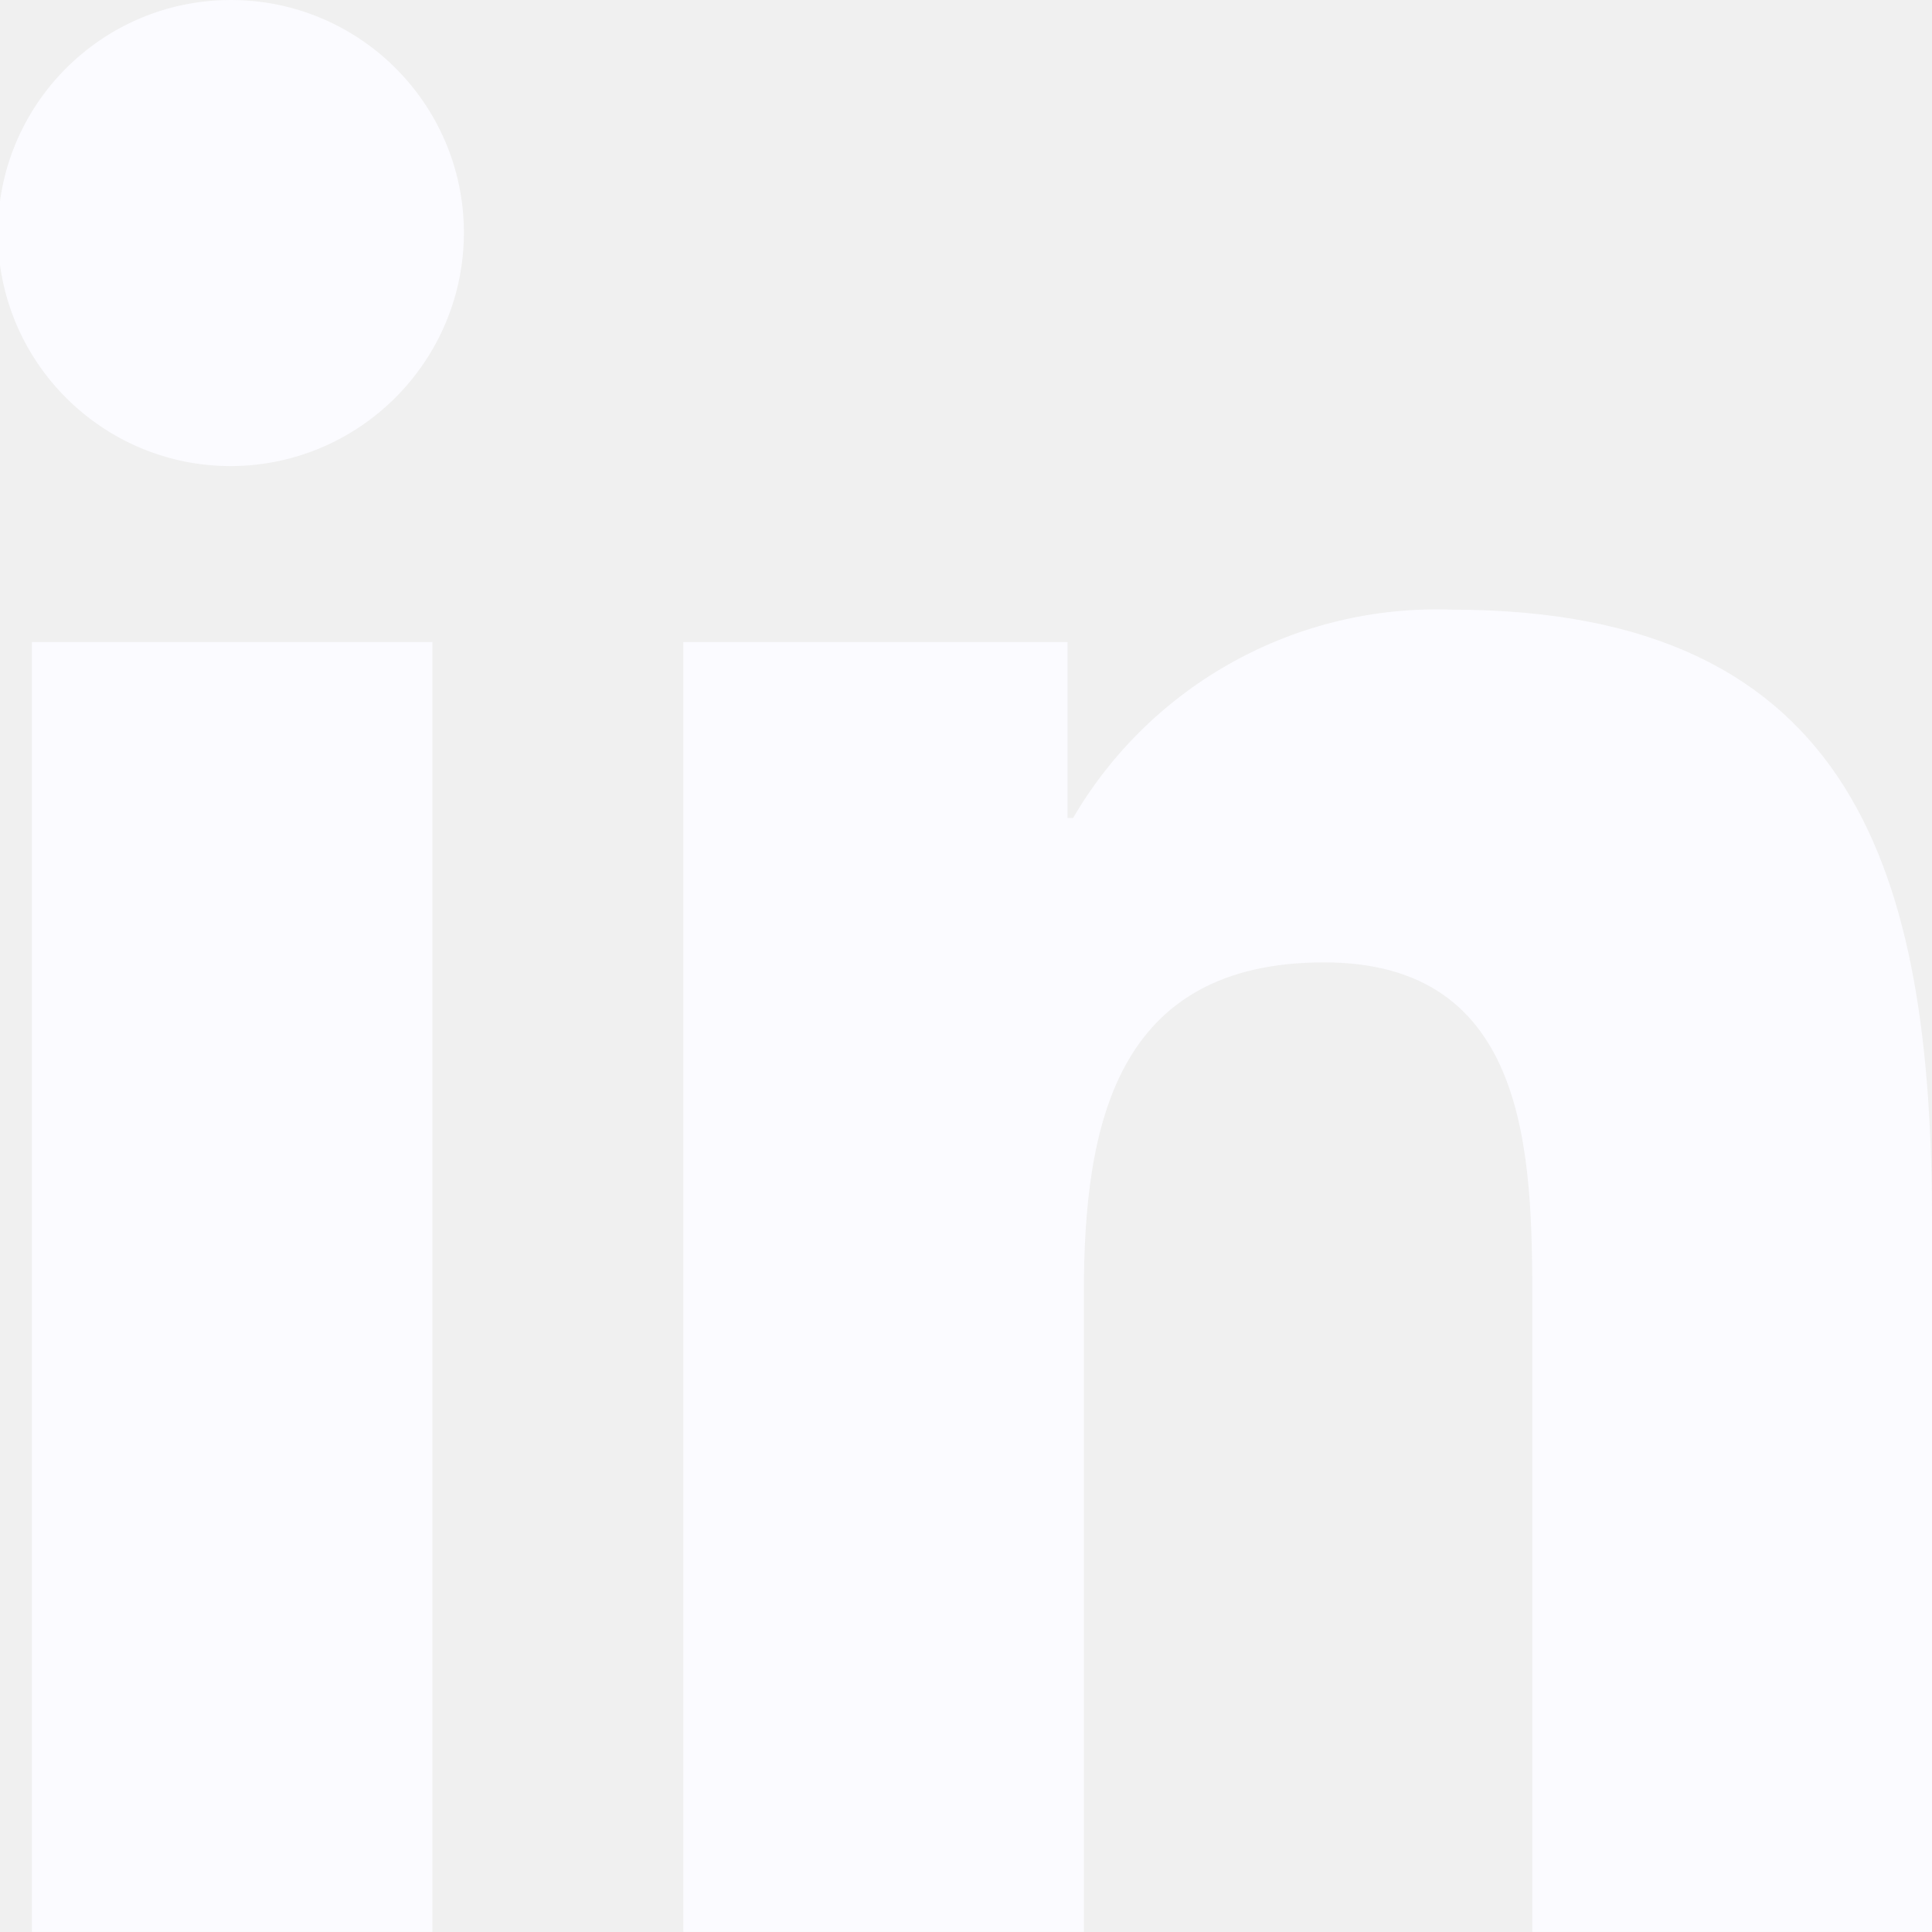
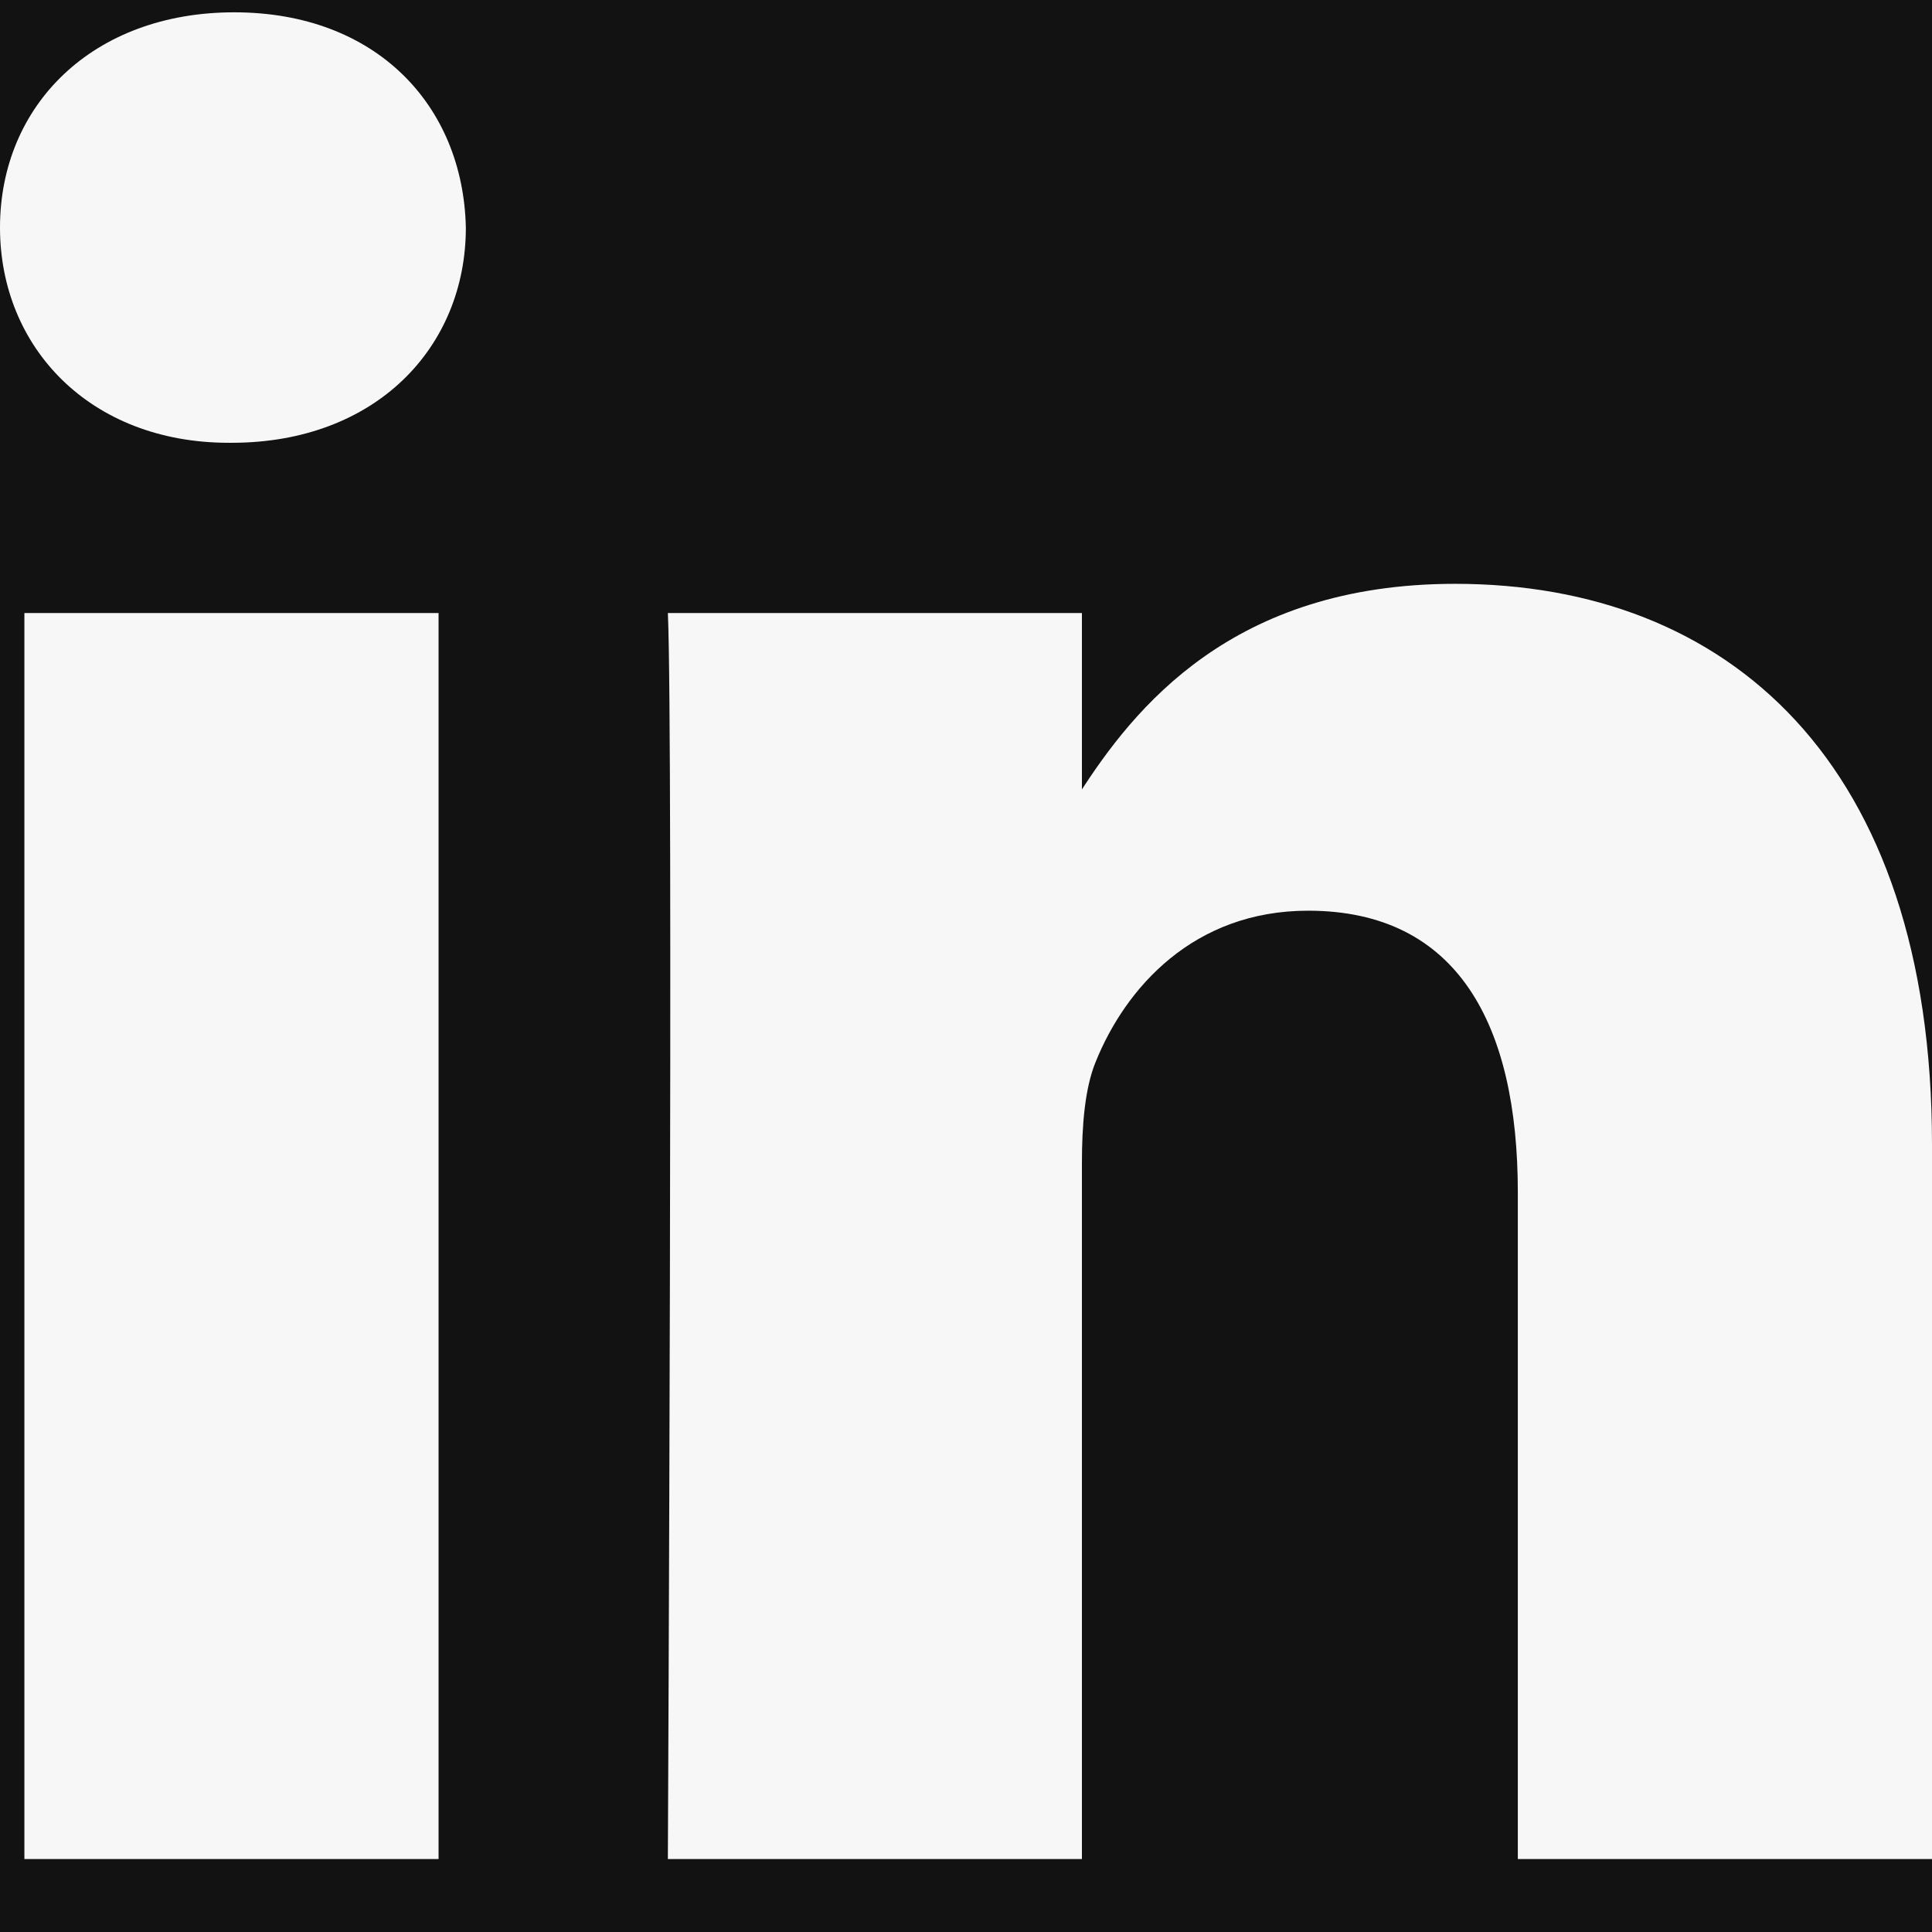
- <svg xmlns="http://www.w3.org/2000/svg" width="16" height="16" viewBox="0 0 16 16">
-   <path id="linkedin-icon" d="M3.581,16H.264V5.318H3.581ZM1.921,3.861A1.93,1.93,0,1,1,3.842,1.922,1.937,1.937,0,0,1,1.921,3.861ZM16,16h-3.31V10.8c0-1.239-.025-2.829-1.725-2.829-1.725,0-1.989,1.346-1.989,2.739V16H5.659V5.318H8.841V6.775h.046A3.486,3.486,0,0,1,12.026,5.05C15.383,5.05,16,7.261,16,10.132V16Z" transform="translate(0 -0.001)" fill="#fbfbff" />
+ <svg xmlns="http://www.w3.org/2000/svg" width="16" height="16" viewBox="0 0 16 16" fill="none">
+   <rect width="16" height="16" fill="#E5E5E5" />
+   <rect width="1440" height="6241" transform="translate(-1289 -400)" fill="#EFEFEF" />
+   <rect x="-1289" y="-400" width="1440" height="868" fill="#141414" />
+   <path d="M-1289 -400H151V214H-1289V-400Z" fill="#121212" />
+   <g clip-path="url(#clip0)">
+     <path d="M3.632 15.396V5.077H0.202V15.396H3.632ZM1.918 3.667C3.114 3.667 3.858 2.875 3.858 1.885C3.836 0.872 3.114 0.102 1.94 0.102C0.767 0.102 0 0.872 0 1.885C0 2.875 0.744 3.667 1.895 3.667H1.918H1.918ZM5.53 15.396H8.96V9.633C8.96 9.325 8.983 9.017 9.073 8.796C9.321 8.18 9.885 7.542 10.833 7.542C12.074 7.542 12.57 8.488 12.57 9.875V15.396H16V9.479C16 6.309 14.308 4.835 12.051 4.835C10.201 4.835 9.389 5.869 8.937 6.573H8.96V5.077H5.531C5.576 6.045 5.531 15.395 5.531 15.395L5.53 15.396Z" fill="#F7F7F7" />
+   </g>
+   <defs>
+     <clipPath id="clip0">
+       <rect width="16" height="221.396" fill="white" transform="translate(0 -206)" />
+     </clipPath>
+   </defs>
</svg>
